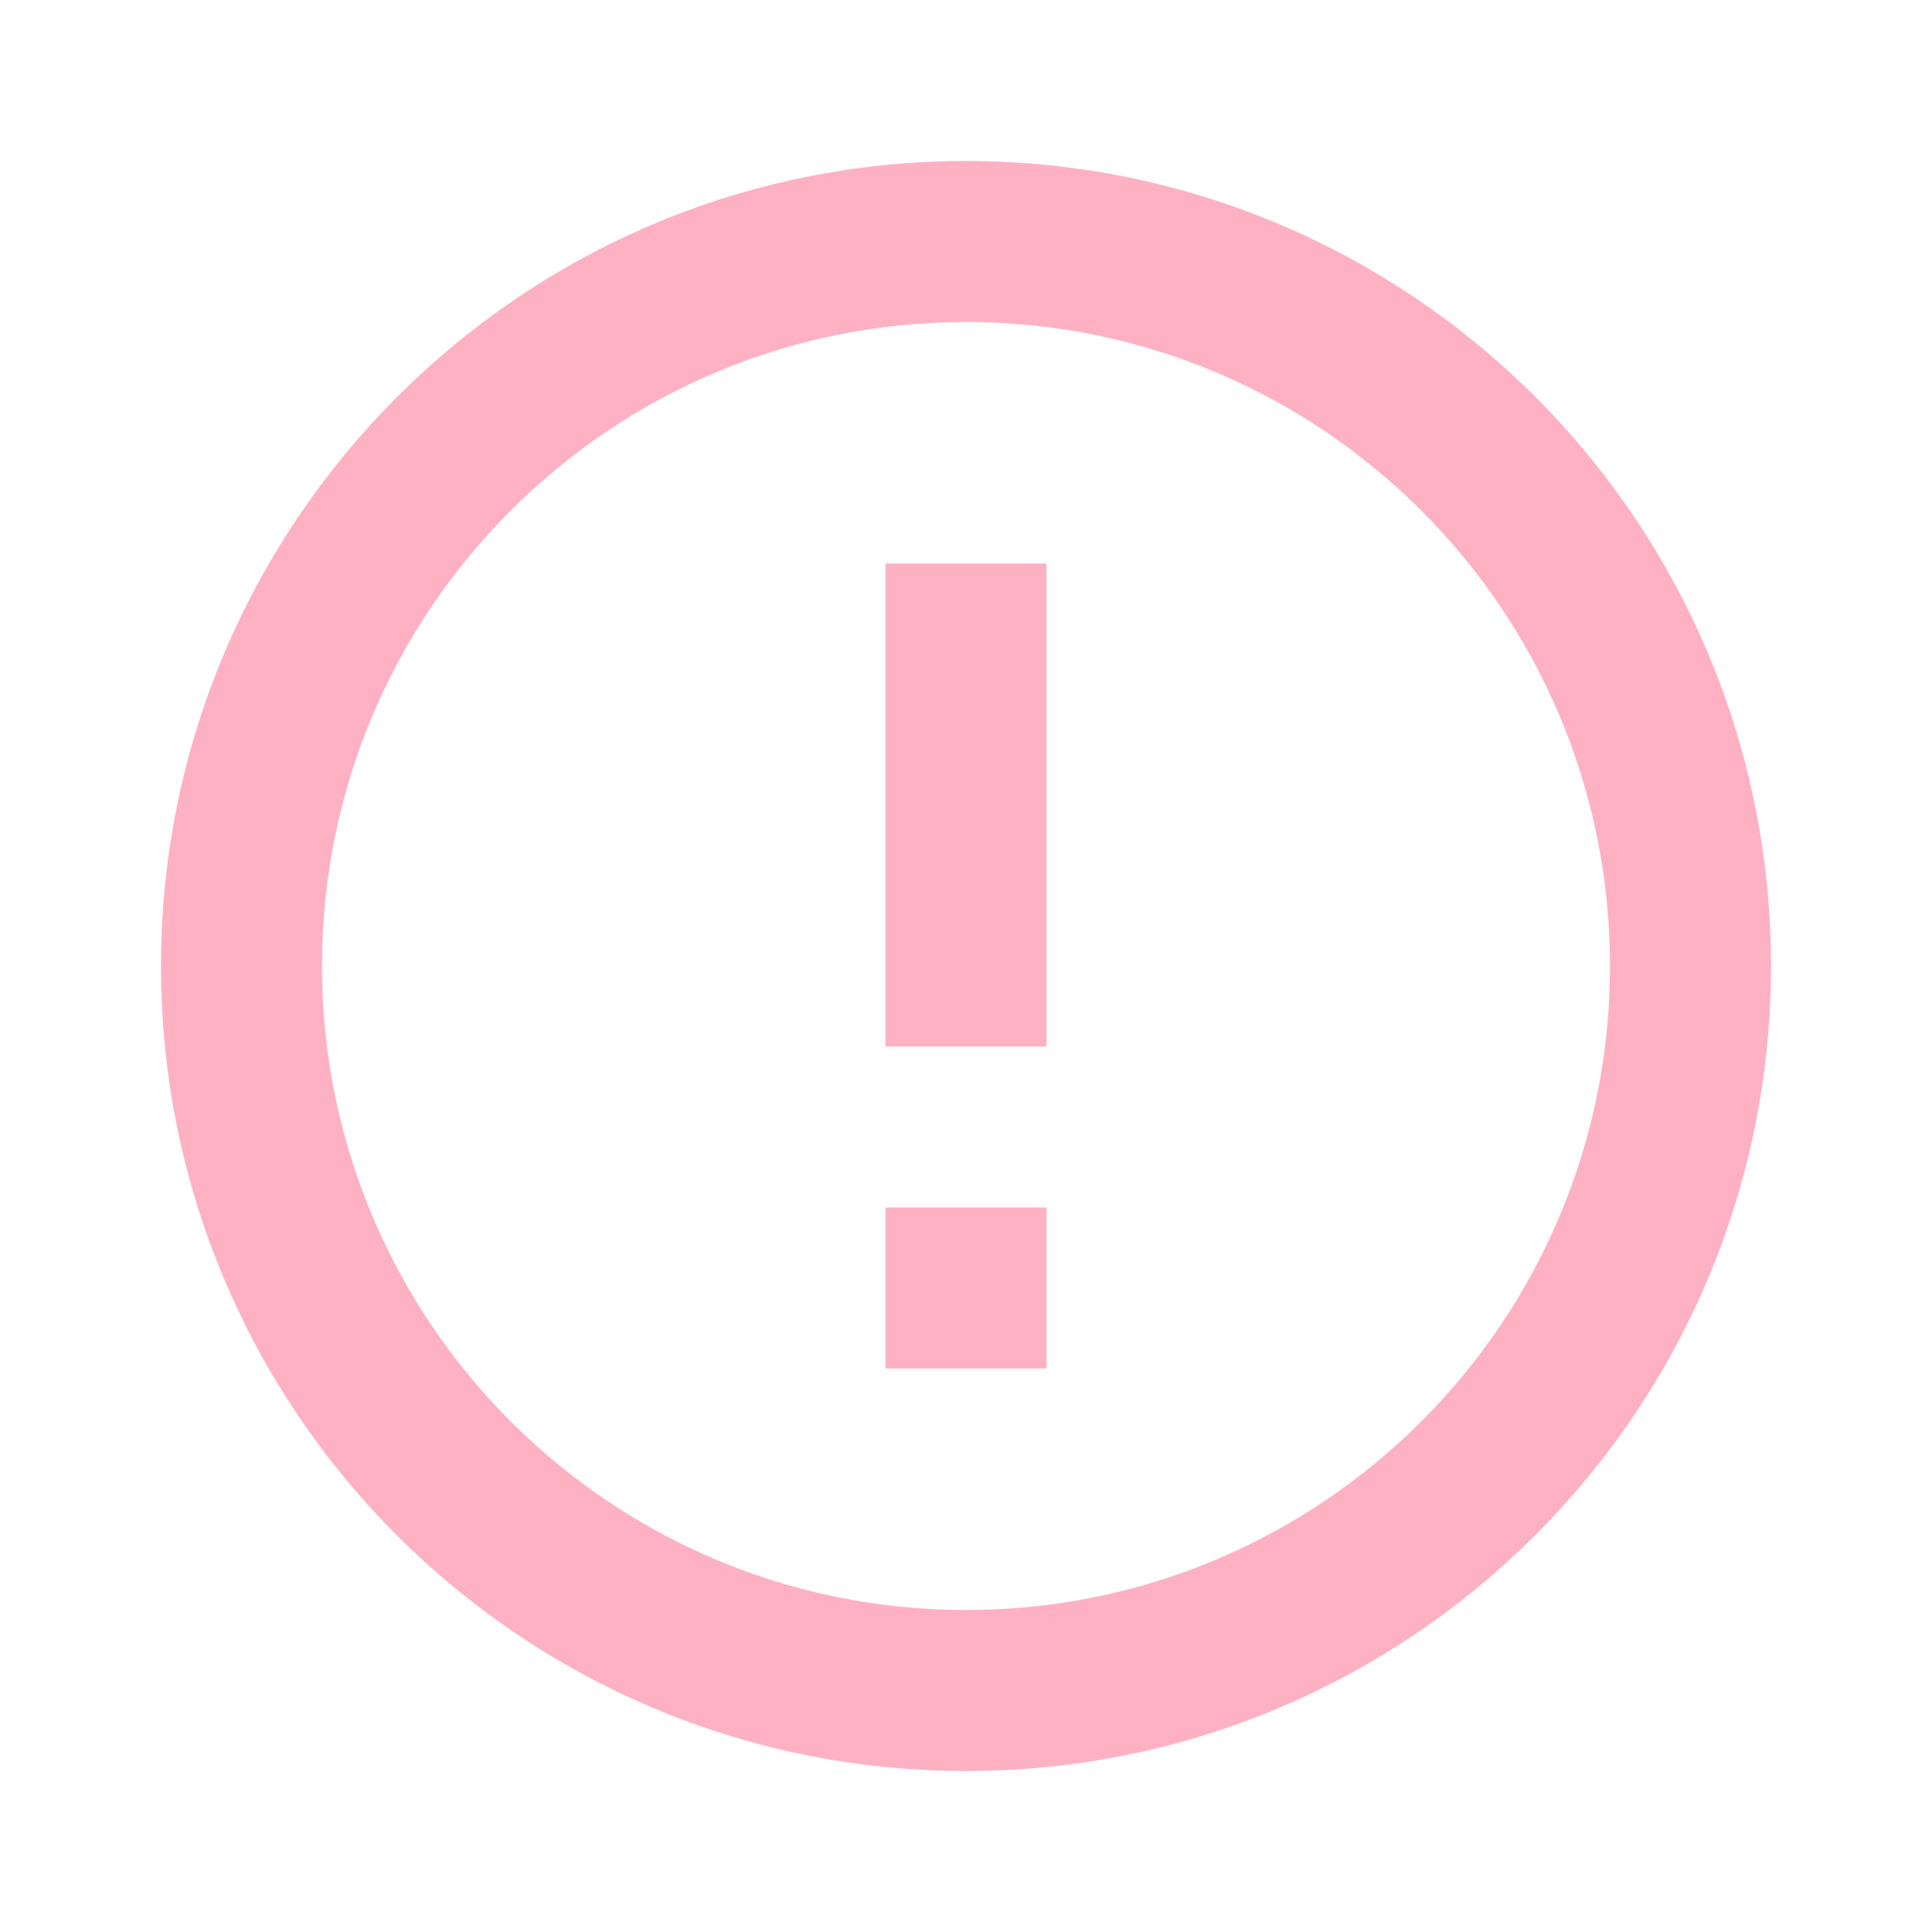
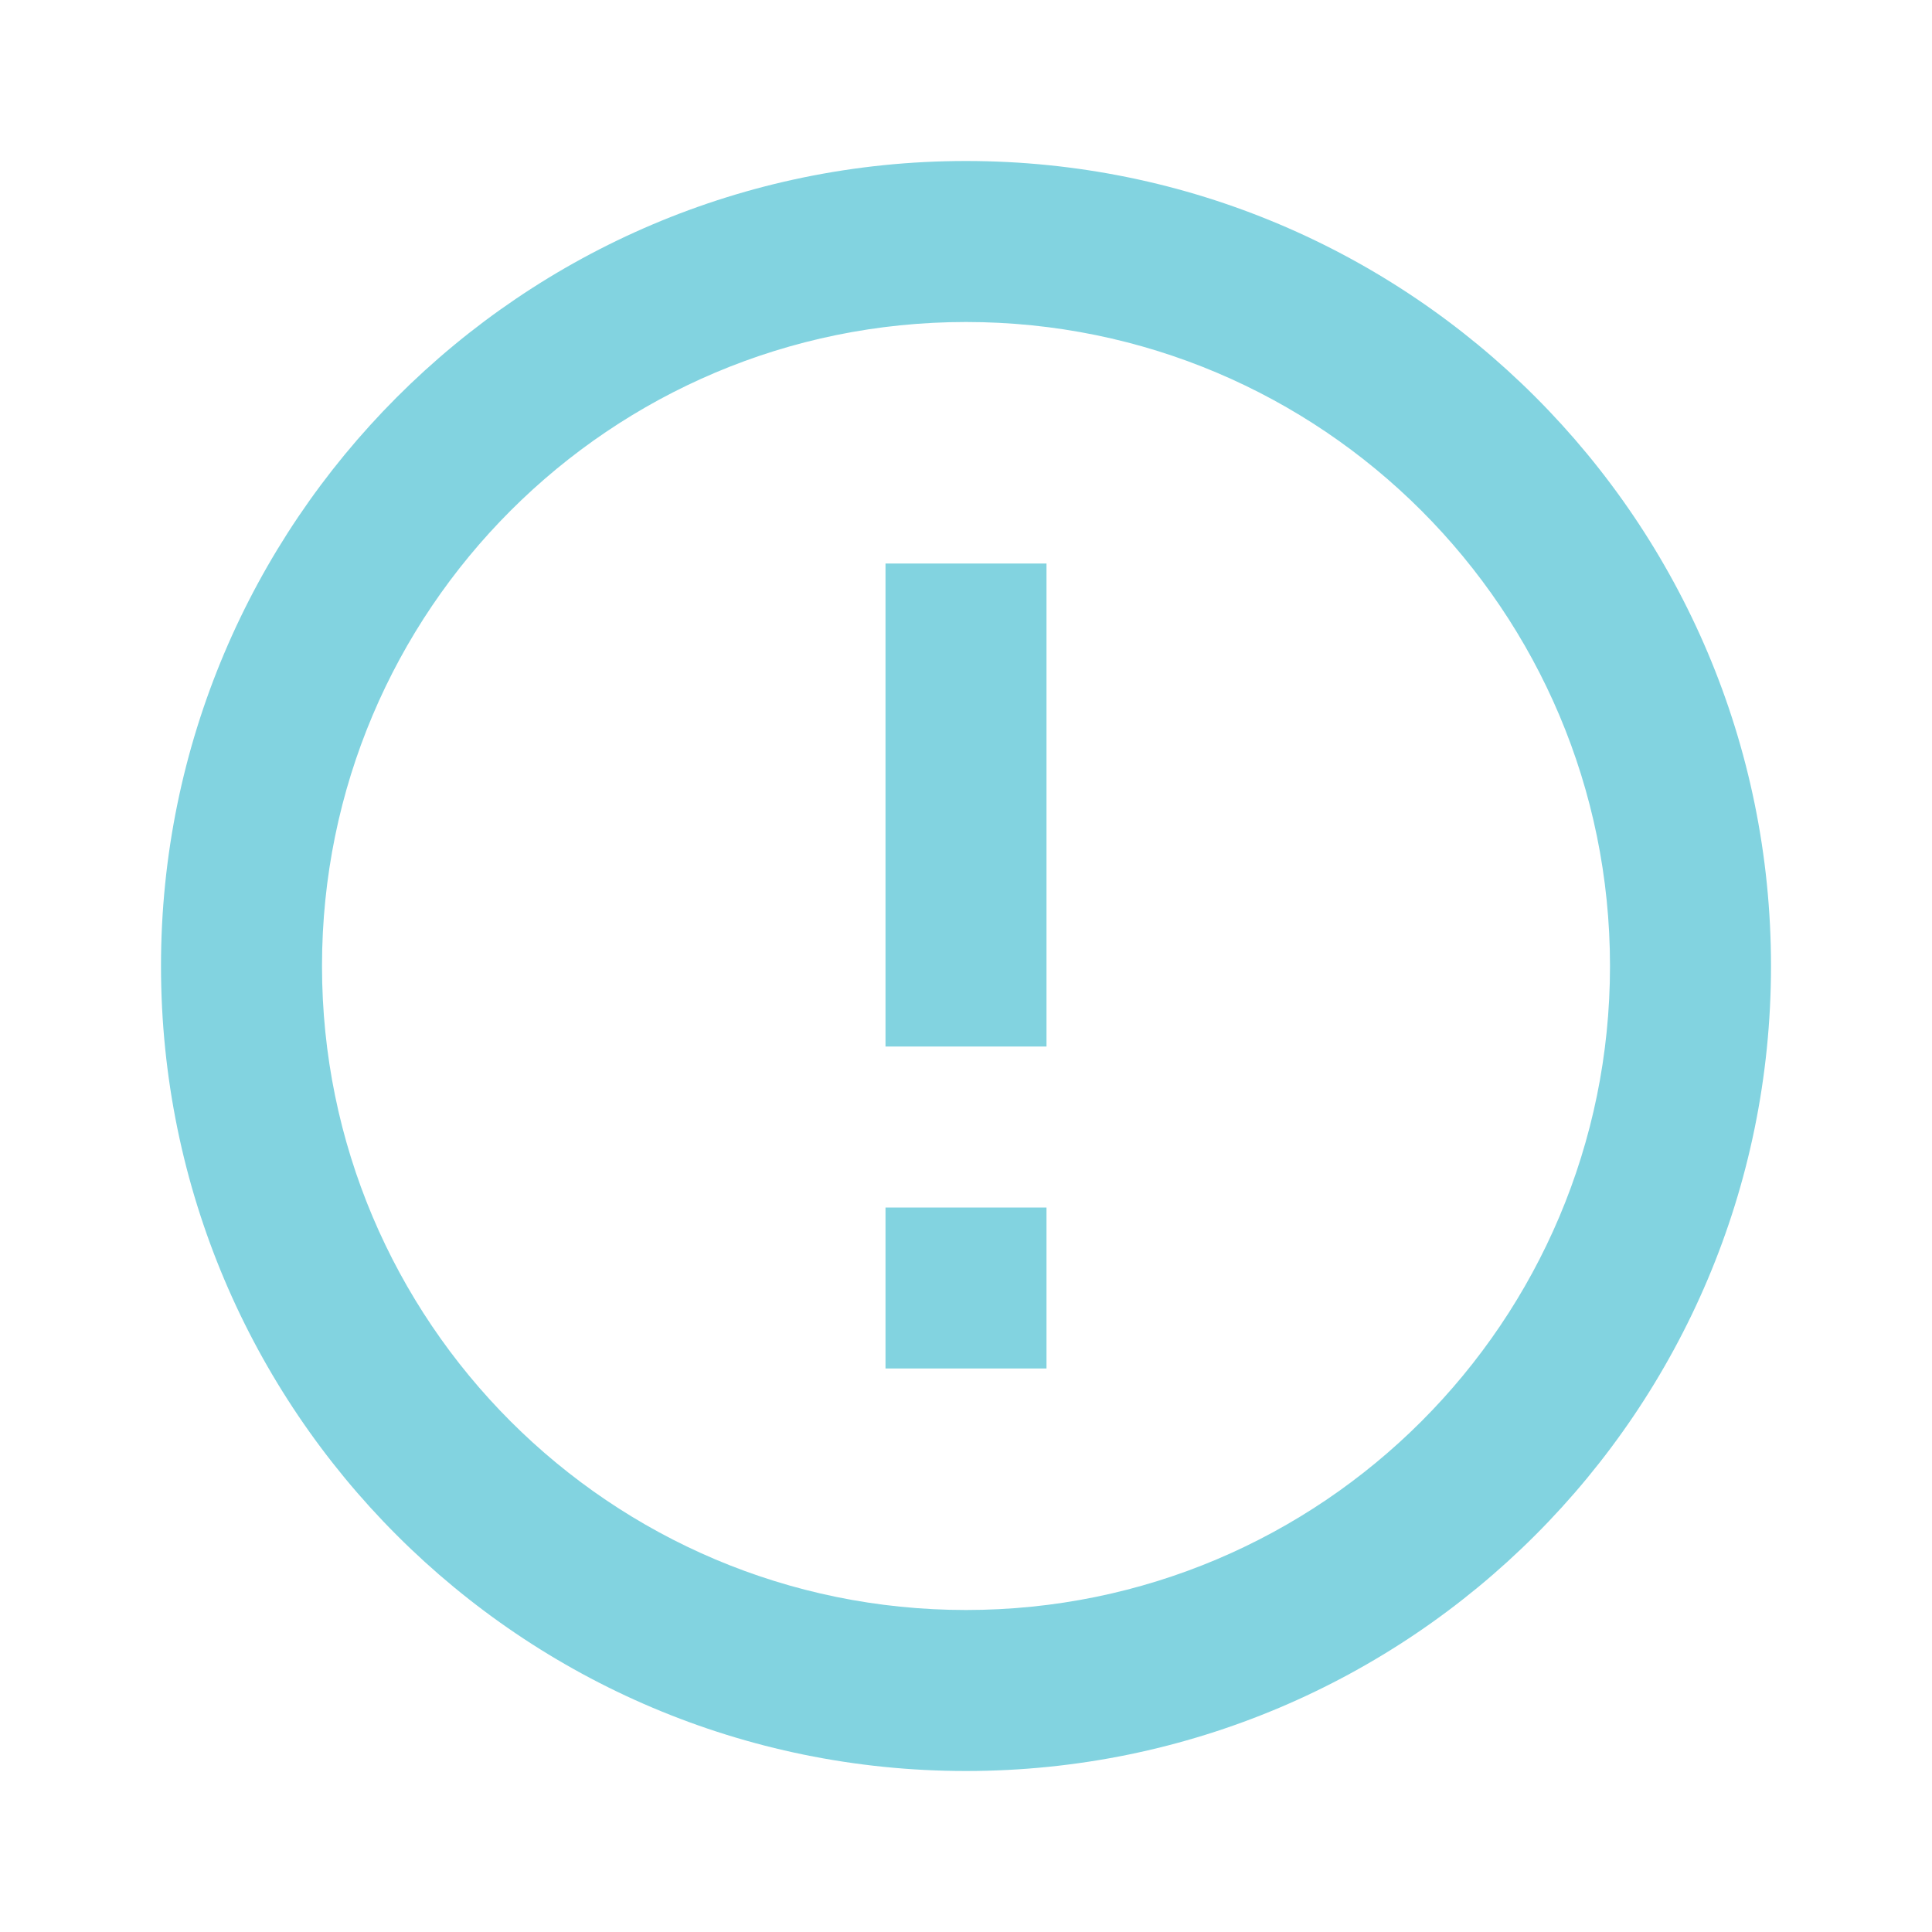
- <svg xmlns="http://www.w3.org/2000/svg" fill="#FFB1C4" preserveAspectRatio="xMidYMid meet" id="mdi-alert-circle-outline" viewBox="0 0 24 24">
+ <svg xmlns="http://www.w3.org/2000/svg" fill="#82D3E0" preserveAspectRatio="xMidYMid meet" id="mdi-alert-circle-outline" viewBox="0 0 24 24">
  <path d="M11,15H13V17H11V15M11,7H13V13H11V7M12,2C6.47,2 2,6.5 2,12A10,10 0 0,0 12,22A10,10 0 0,0 22,12A10,10 0 0,0 12,2M12,20A8,8 0 0,1 4,12A8,8 0 0,1 12,4A8,8 0 0,1 20,12A8,8 0 0,1 12,20Z" />
</svg>
